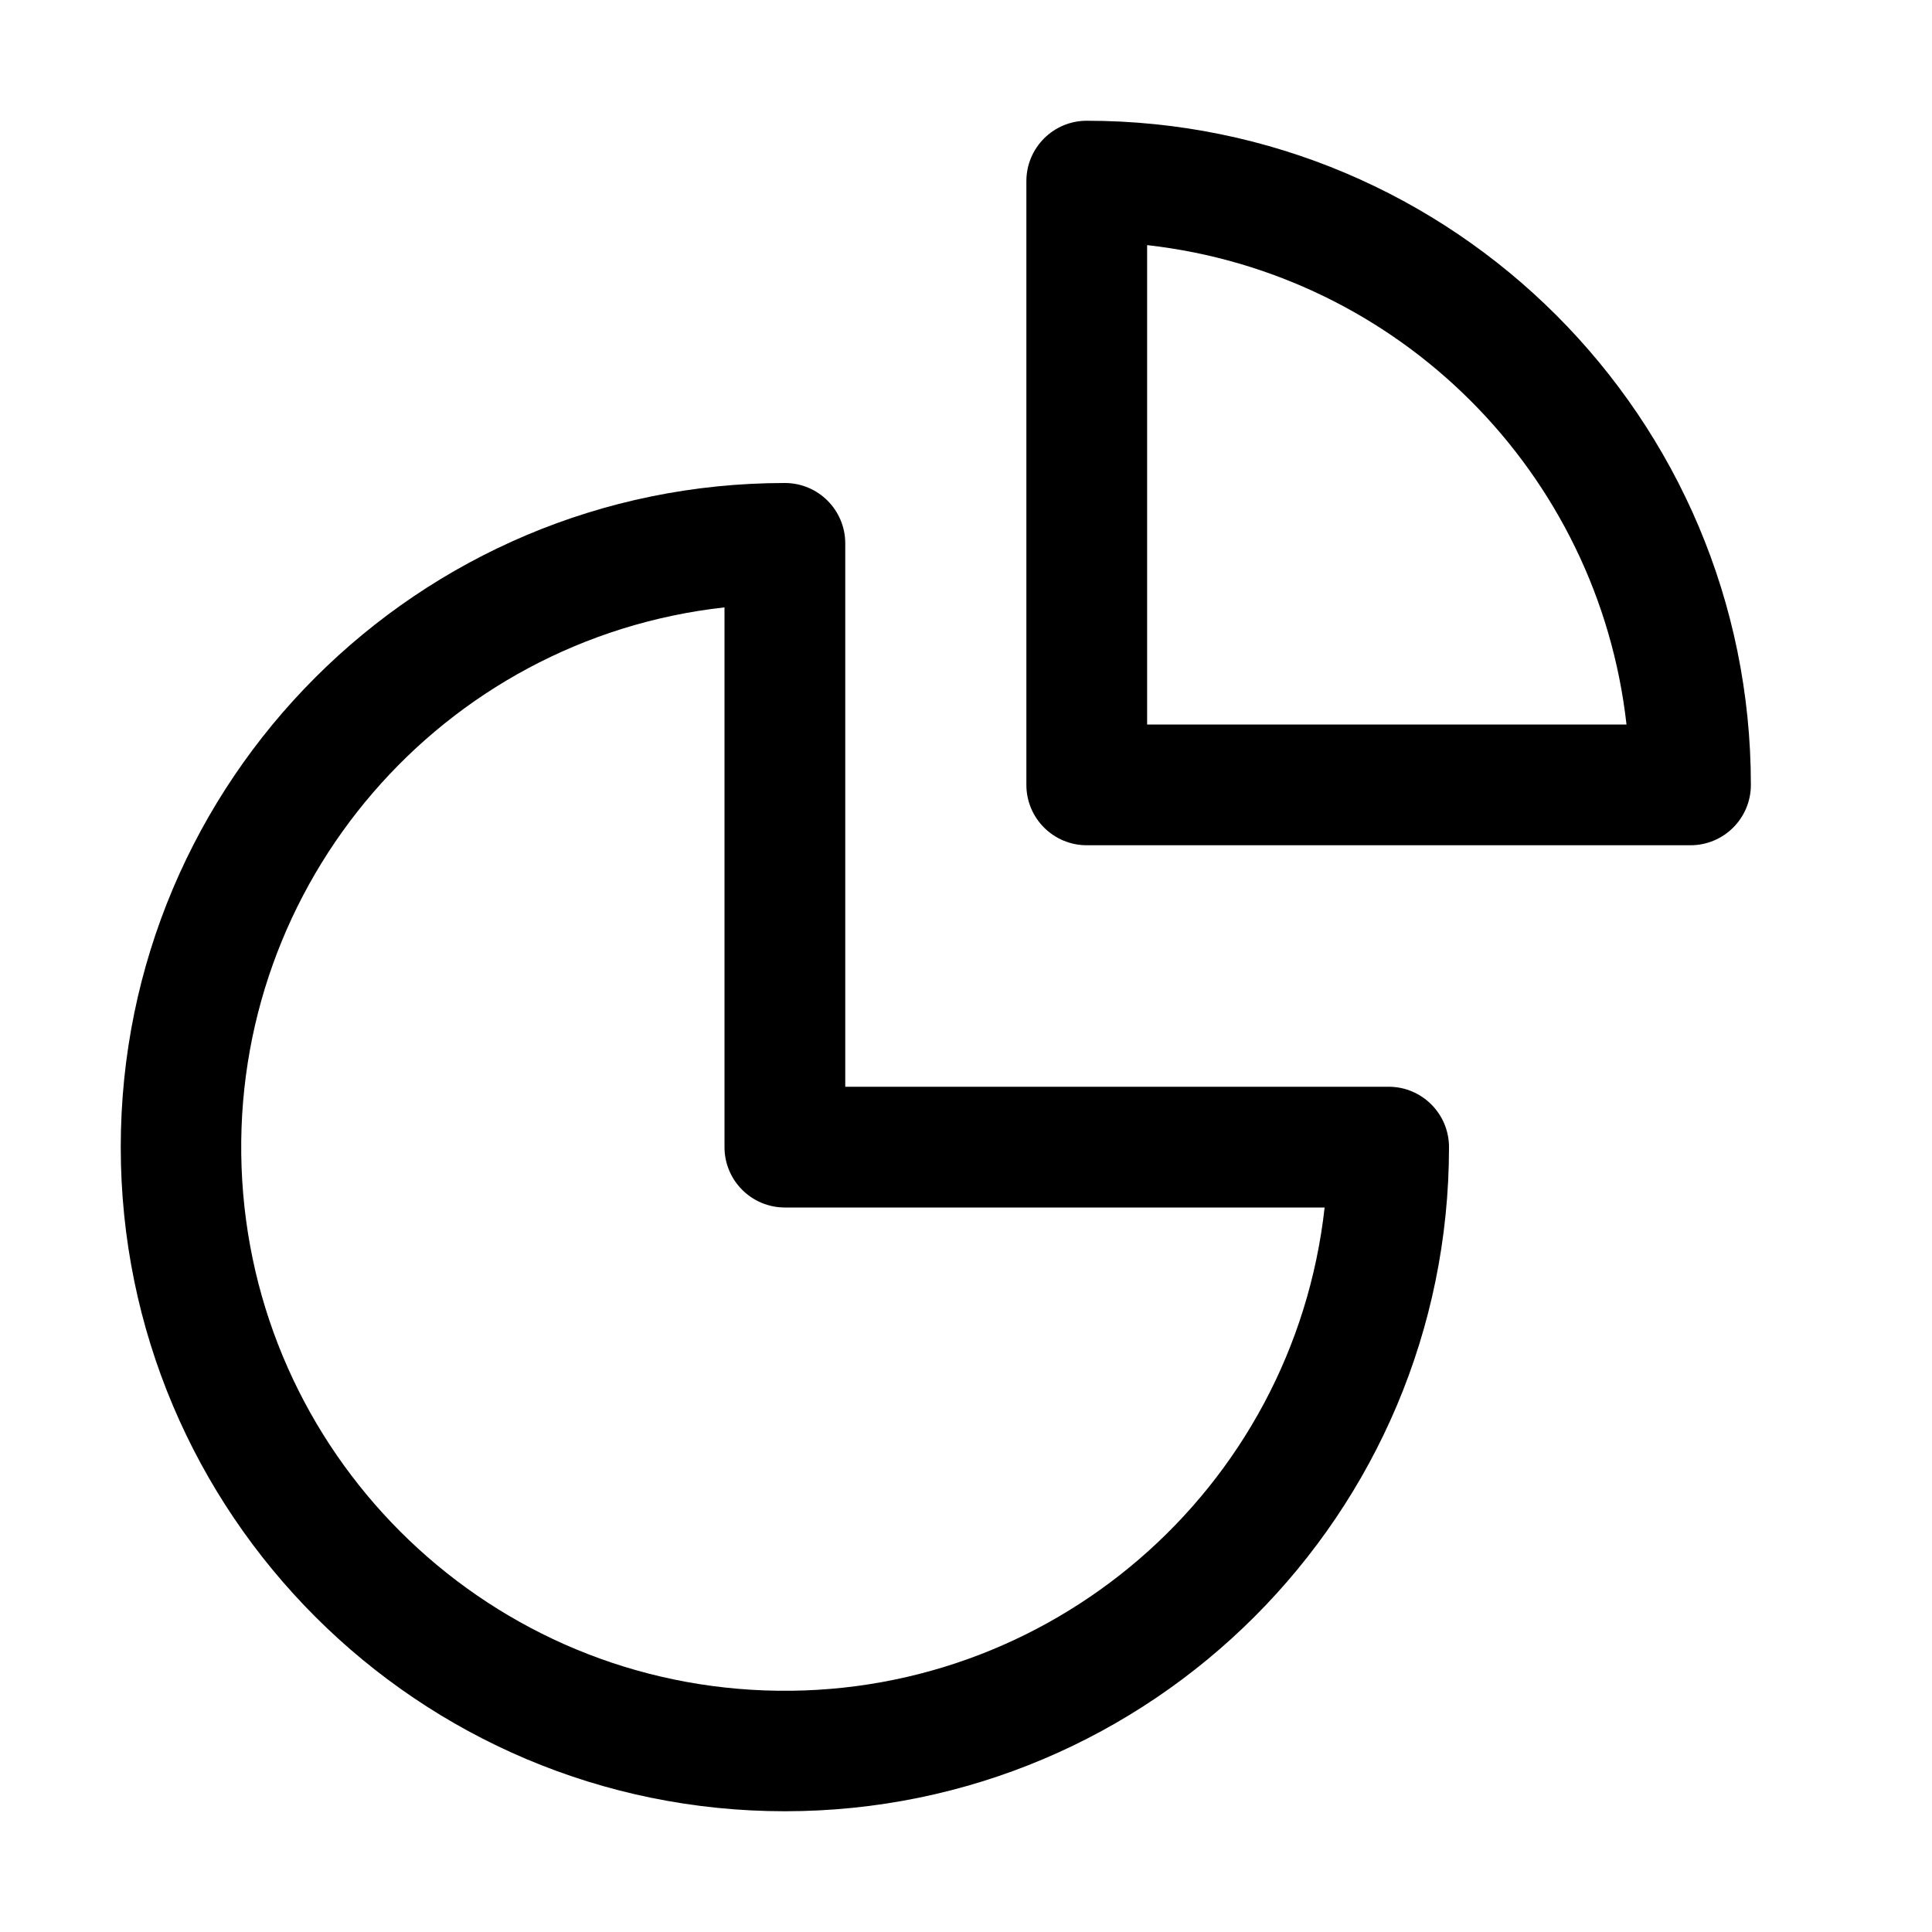
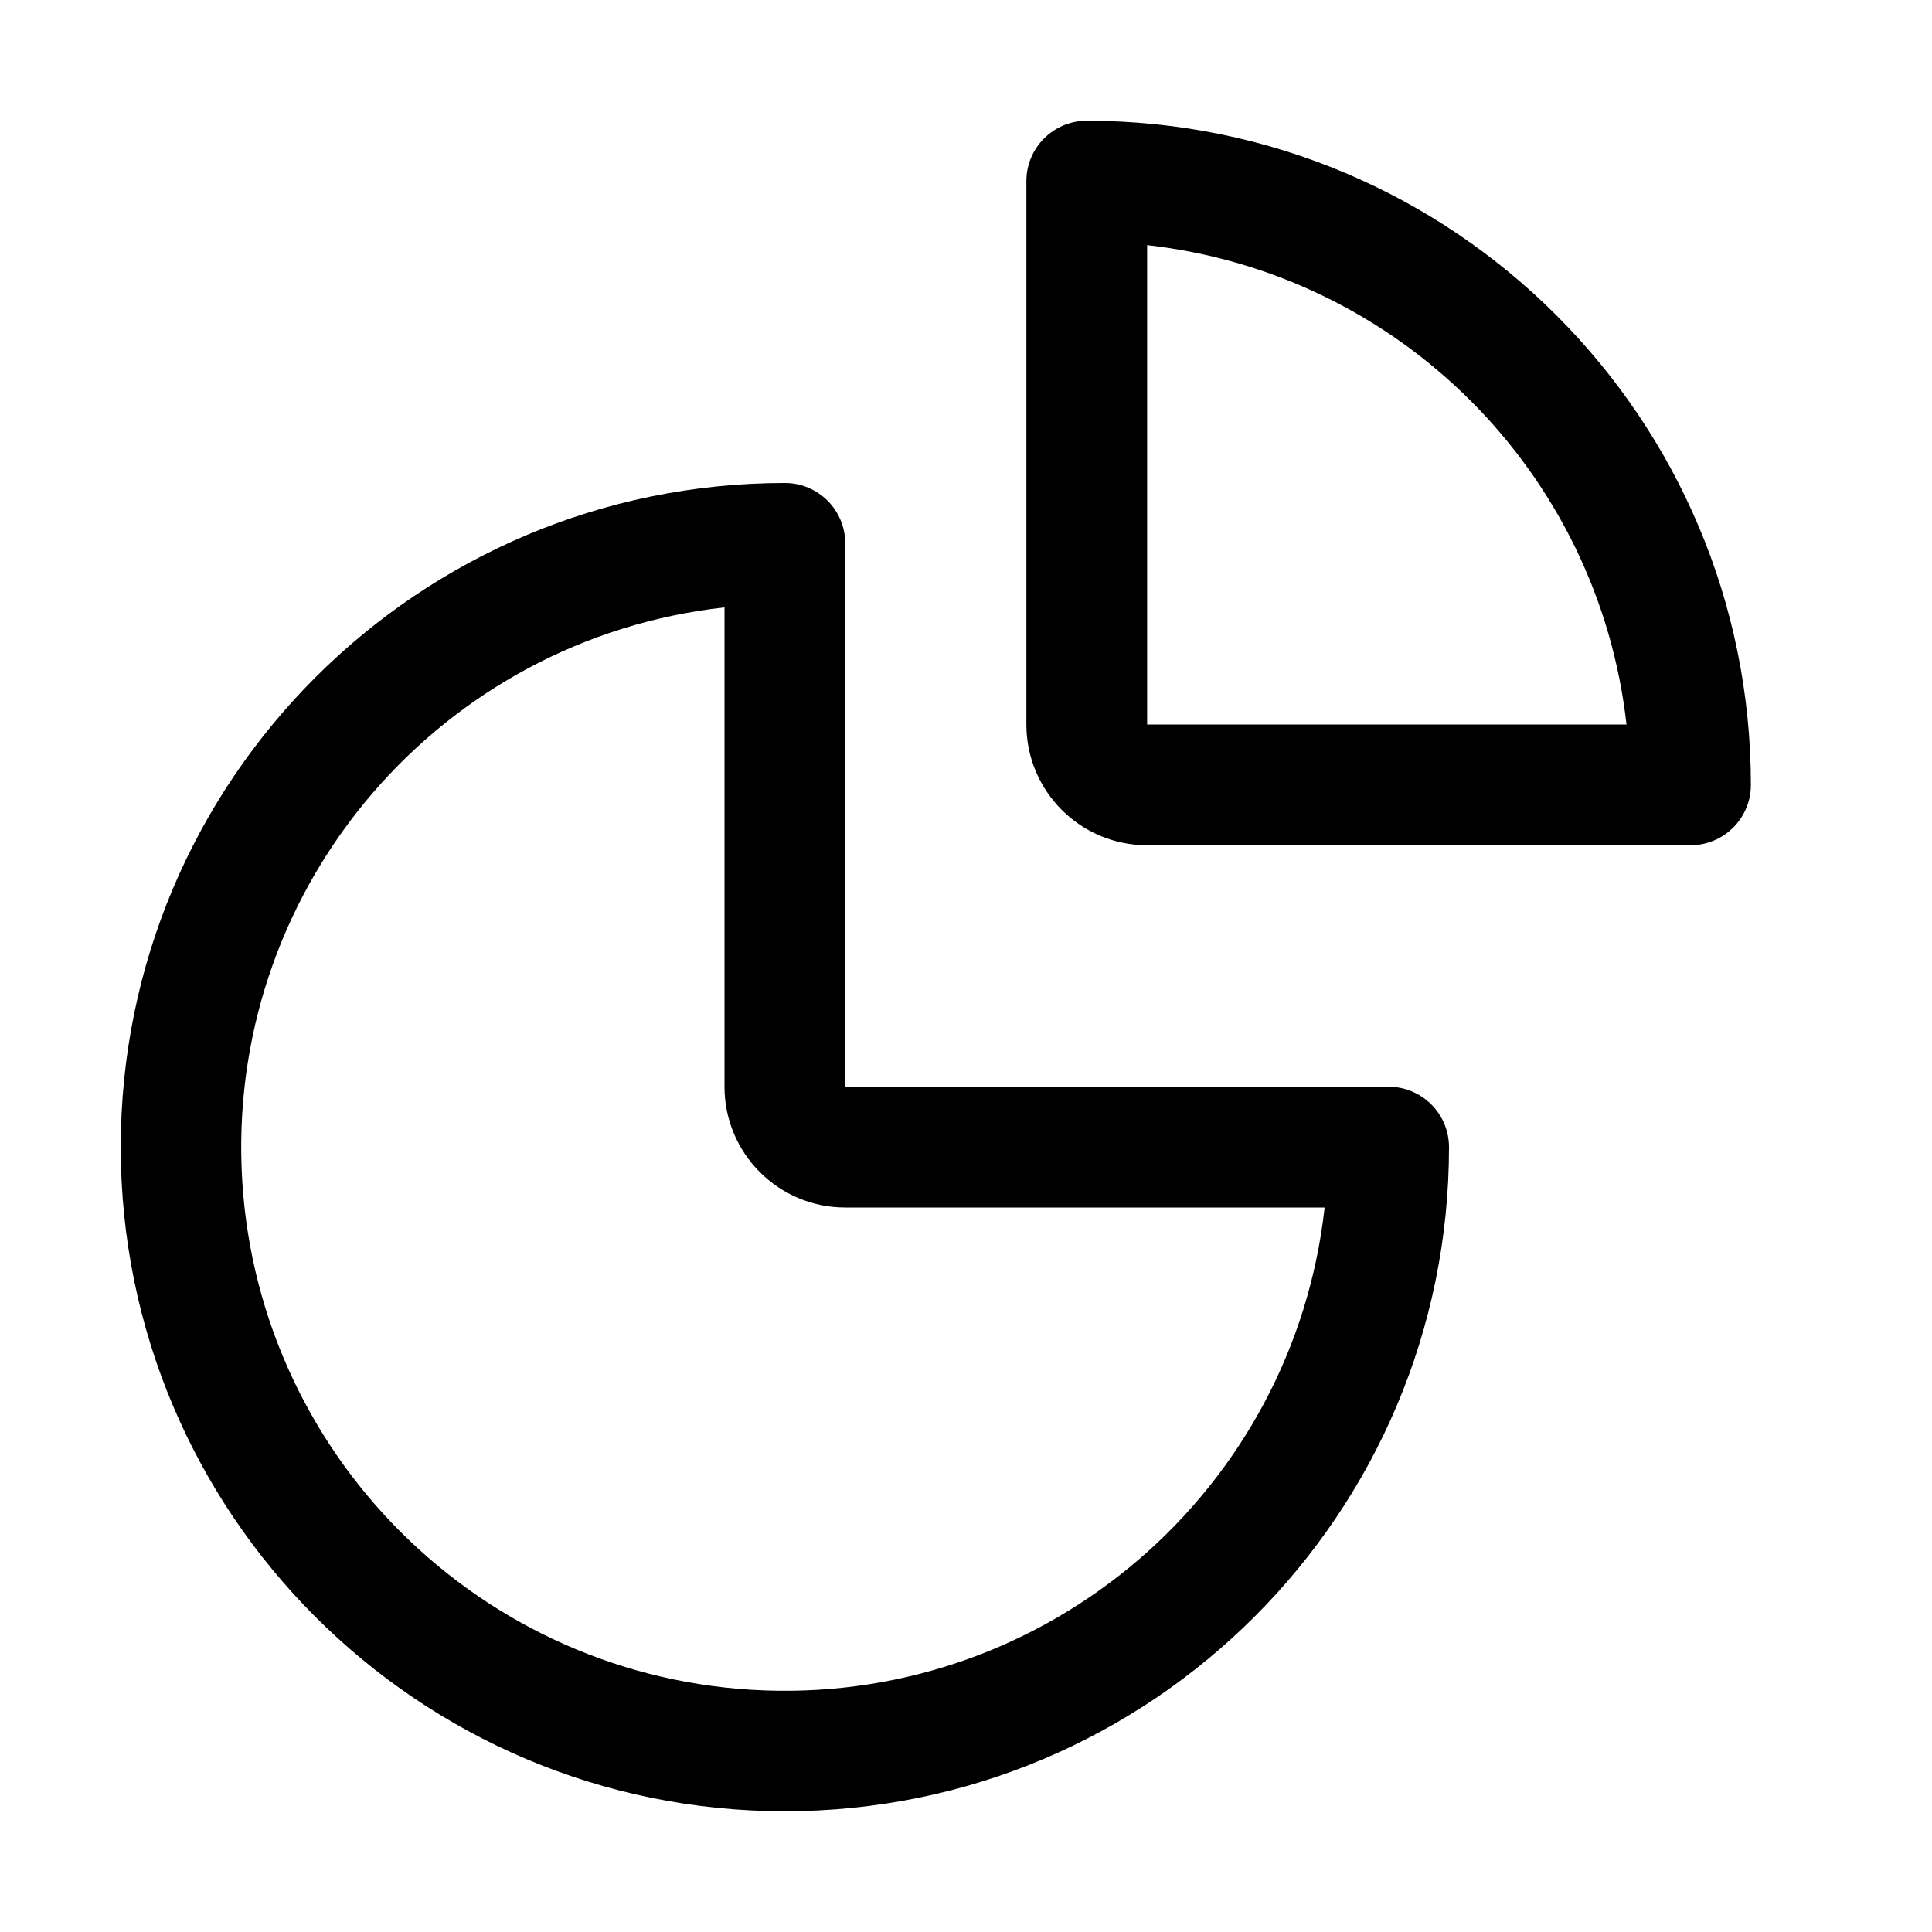
<svg xmlns="http://www.w3.org/2000/svg" id="icon" viewBox="0 0 32 32">
  <defs>
    <style>.cls-1{fill:none;}</style>
  </defs>
-   <path d="M13,30A11,11,0,0,1,13,8a1,1,0,0,1,1,1v9h9a1,1,0,0,1,1,1A11,11,0,0,1,13,30ZM12,10.06A9,9,0,1,0,21.94,20H13a1,1,0,0,1-1-1Z" />
-   <path d="M28,14H18a1,1,0,0,1-1-1V3a1,1,0,0,1,1-1A11,11,0,0,1,29,13,1,1,0,0,1,28,14Zm-9-2h7.94A9,9,0,0,0,19,4.06Z" />
+   <path d="M13,30A11,11,0,0,1,13,8a1,1,0,0,1,1,1v9h9a1,1,0,0,1,1,1A11,11,0,0,1,13,30ZM12,10.06A9,9,0,1,0,21.94,20H14a2,2,0,0,1-2-2Z" />
+   <path d="M28,14H19a2,2,0,0,1-2-2V3a1,1,0,0,1,1-1A11,11,0,0,1,29,13,1,1,0,0,1,28,14Zm-9-2h7.94A9,9,0,0,0,19,4.06Z" />
  <rect id="_Transparent_Rectangle_" data-name="&lt;Transparent Rectangle&gt;" class="cls-1" width="32" height="32" />
</svg>
